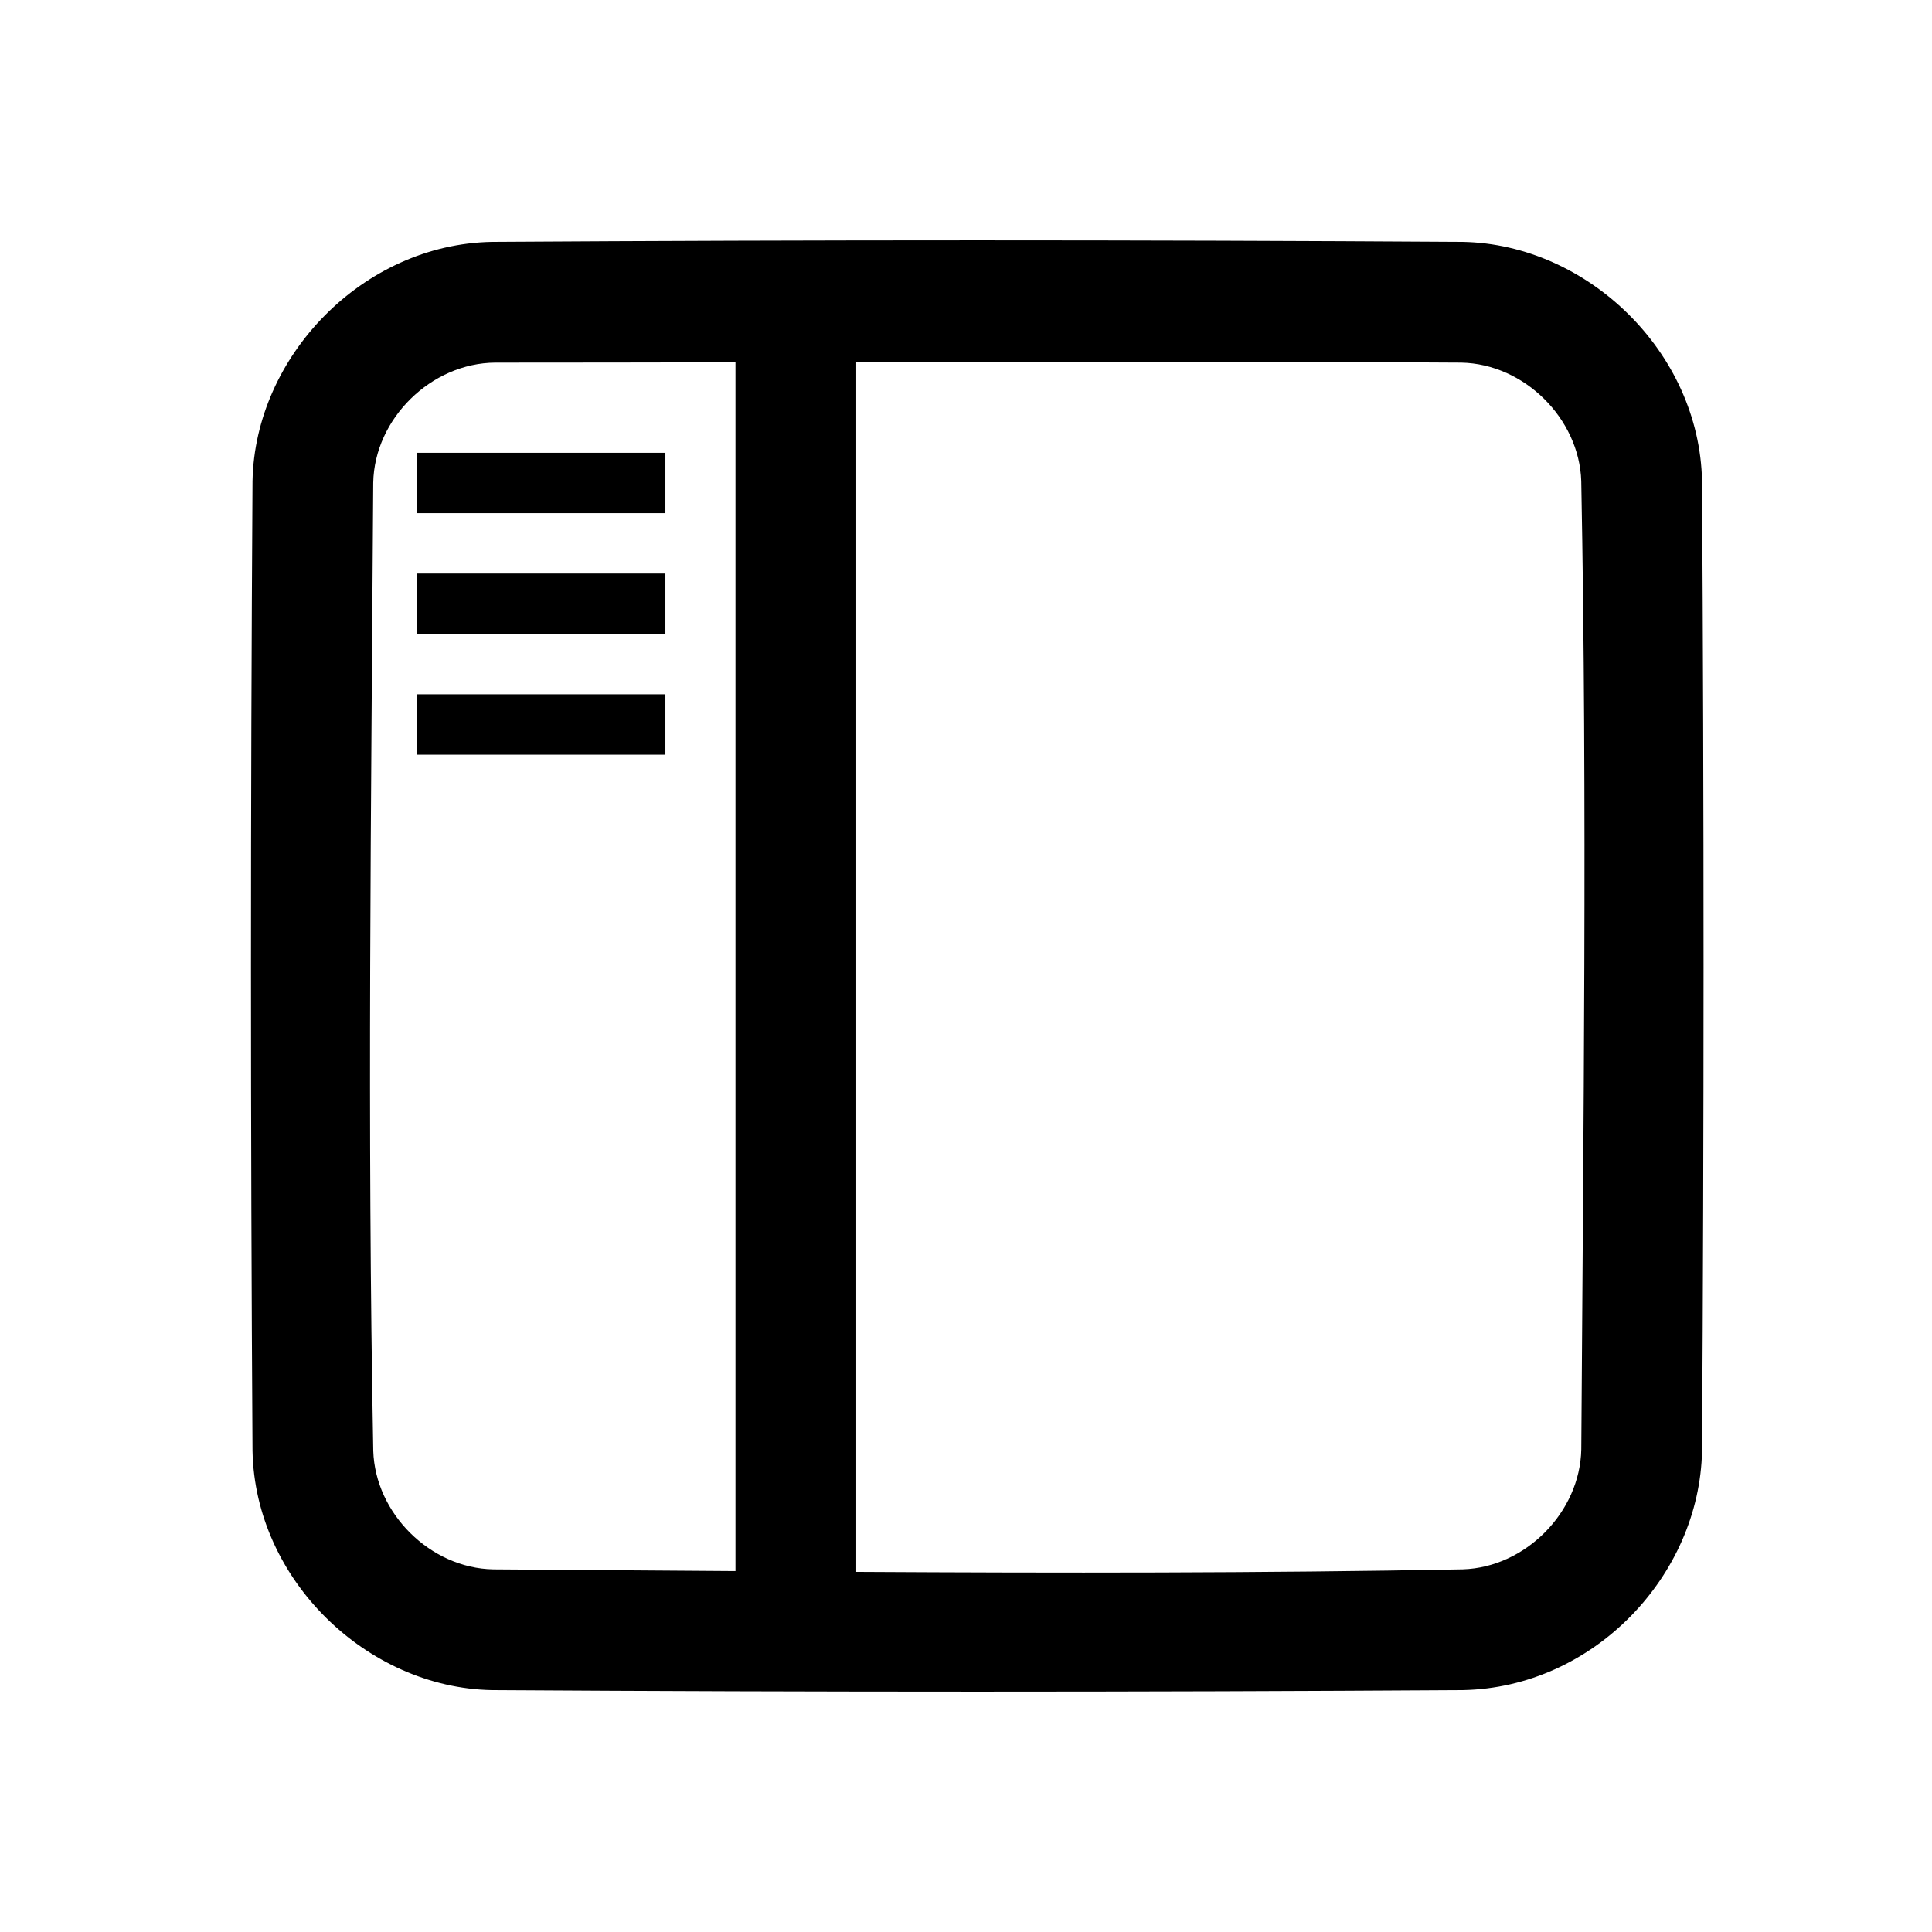
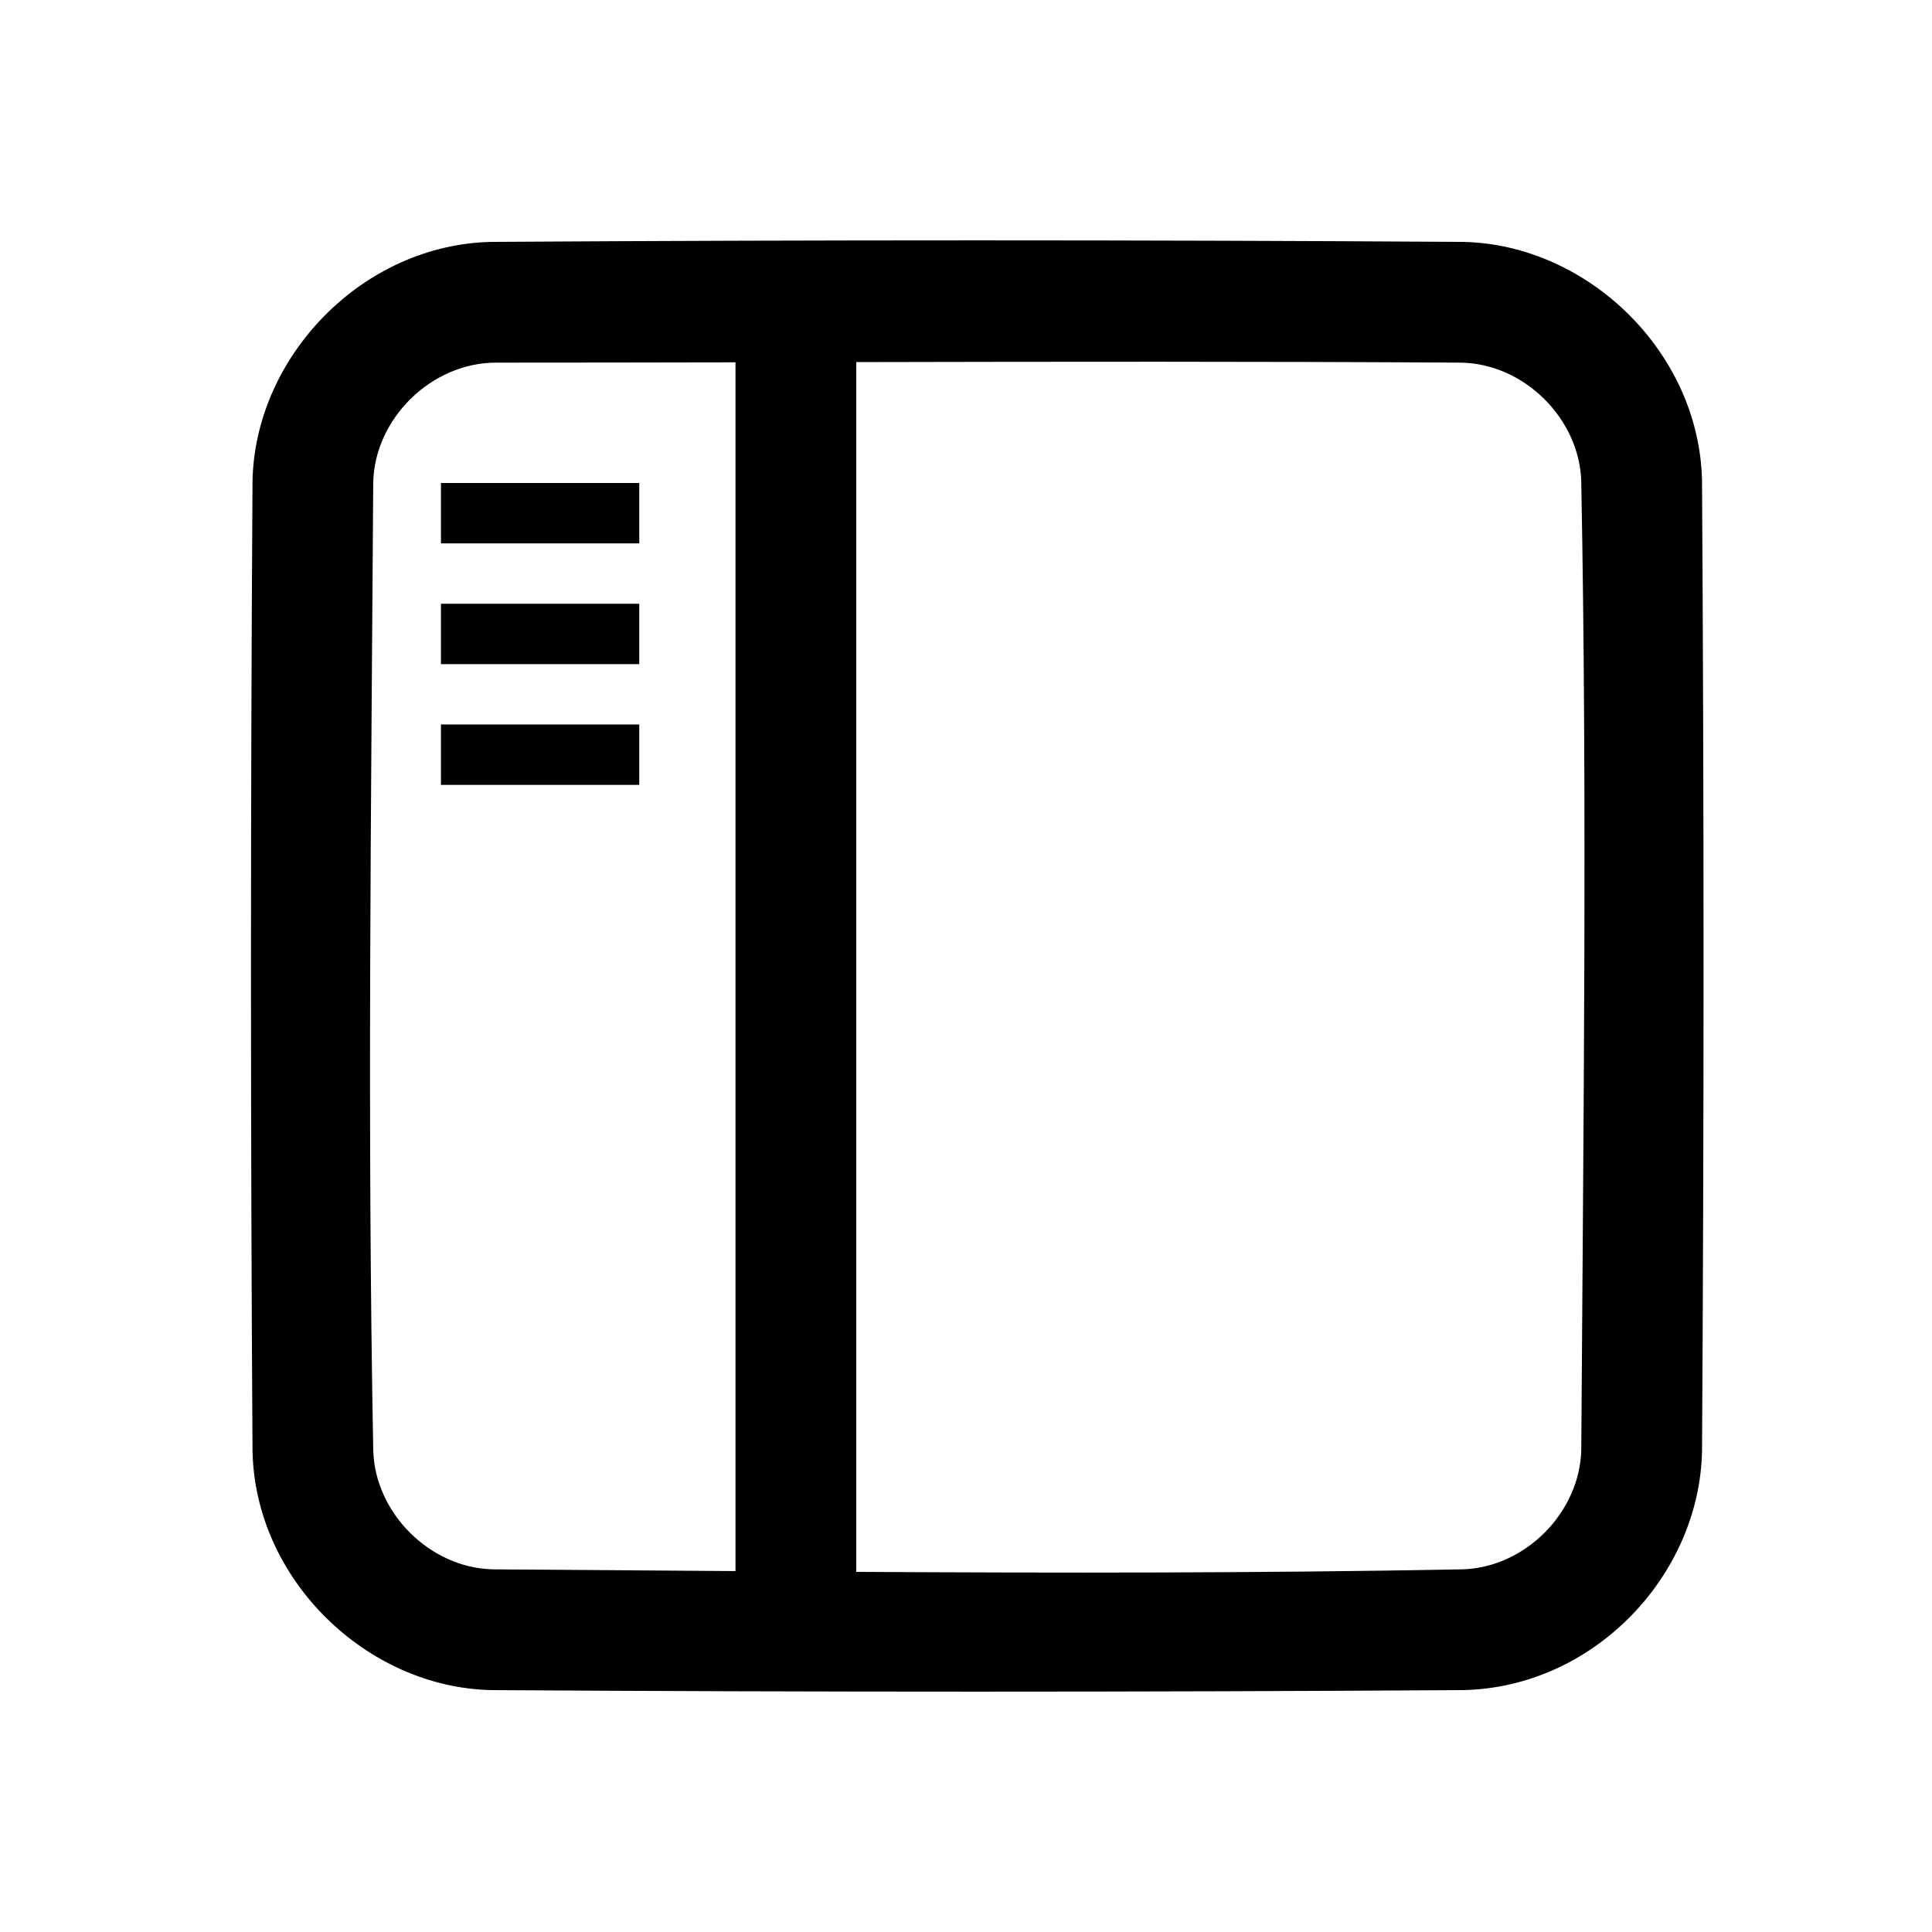
- <svg xmlns="http://www.w3.org/2000/svg" width="100%" height="100%" viewBox="0 0 64 64" version="1.1" xml:space="preserve" style="fill-rule:evenodd;clip-rule:evenodd;stroke-miterlimit:1.5;">
+ <svg xmlns="http://www.w3.org/2000/svg" width="100%" height="100%" viewBox="0 0 64 64" version="1.1" xml:space="preserve" style="fill-rule:evenodd;clip-rule:evenodd;stroke-linejoin:round;stroke-miterlimit:1.414;">
  <path id="Sidebar" d="M48.457,8.013c4.132,0.079 7.843,3.651 7.925,7.925c0.067,10.708 0.067,21.416 0,32.124c-0.079,4.135 -3.596,7.843 -7.925,7.925c-10.722,0.068 -21.445,0.068 -32.167,0c-4.132,-0.079 -7.844,-3.651 -7.925,-7.925c-0.068,-10.708 -0.068,-21.416 0,-32.124c0.078,-4.132 3.65,-7.844 7.925,-7.925c10.722,-0.068 21.445,-0.068 32.167,0Zm-20.093,44.057c6.699,0.038 13.398,0.043 20.095,-0.084c2.07,-0.065 3.883,-1.889 3.923,-3.975c0.067,-10.691 0.202,-21.385 -0.001,-32.075c-0.066,-2.071 -1.889,-3.883 -3.975,-3.923c-6.681,-0.042 -13.361,-0.032 -20.042,-0.018l0,40.075Zm-4,-40.067c-2.653,0.005 -5.305,0.01 -7.958,0.01c-2.116,0.013 -4.001,1.851 -4.042,3.976c-0.067,10.691 -0.202,21.385 0.001,32.075c0.066,2.07 1.889,3.884 3.975,3.923c2.675,0.017 5.349,0.038 8.024,0.057l0,-40.041Z" style="fill-rule:nonzero;" />
-   <path d="M13.816,16l8.226,0" style="fill:none;stroke:#000;stroke-width:2px;" />
-   <path d="M13.816,24l8.226,0" style="fill:none;stroke:#000;stroke-width:2px;" />
-   <path d="M13.816,20l8.226,0" style="fill:none;stroke:#000;stroke-width:2px;" />
+   <rect x="14.607" y="16" width="6.569" height="2" style="fill-rule:nonzero;" />
+   <rect x="14.607" y="24" width="6.569" height="2" style="fill-rule:nonzero;" />
+   <rect x="14.607" y="20" width="6.569" height="2" style="fill-rule:nonzero;" />
</svg>
